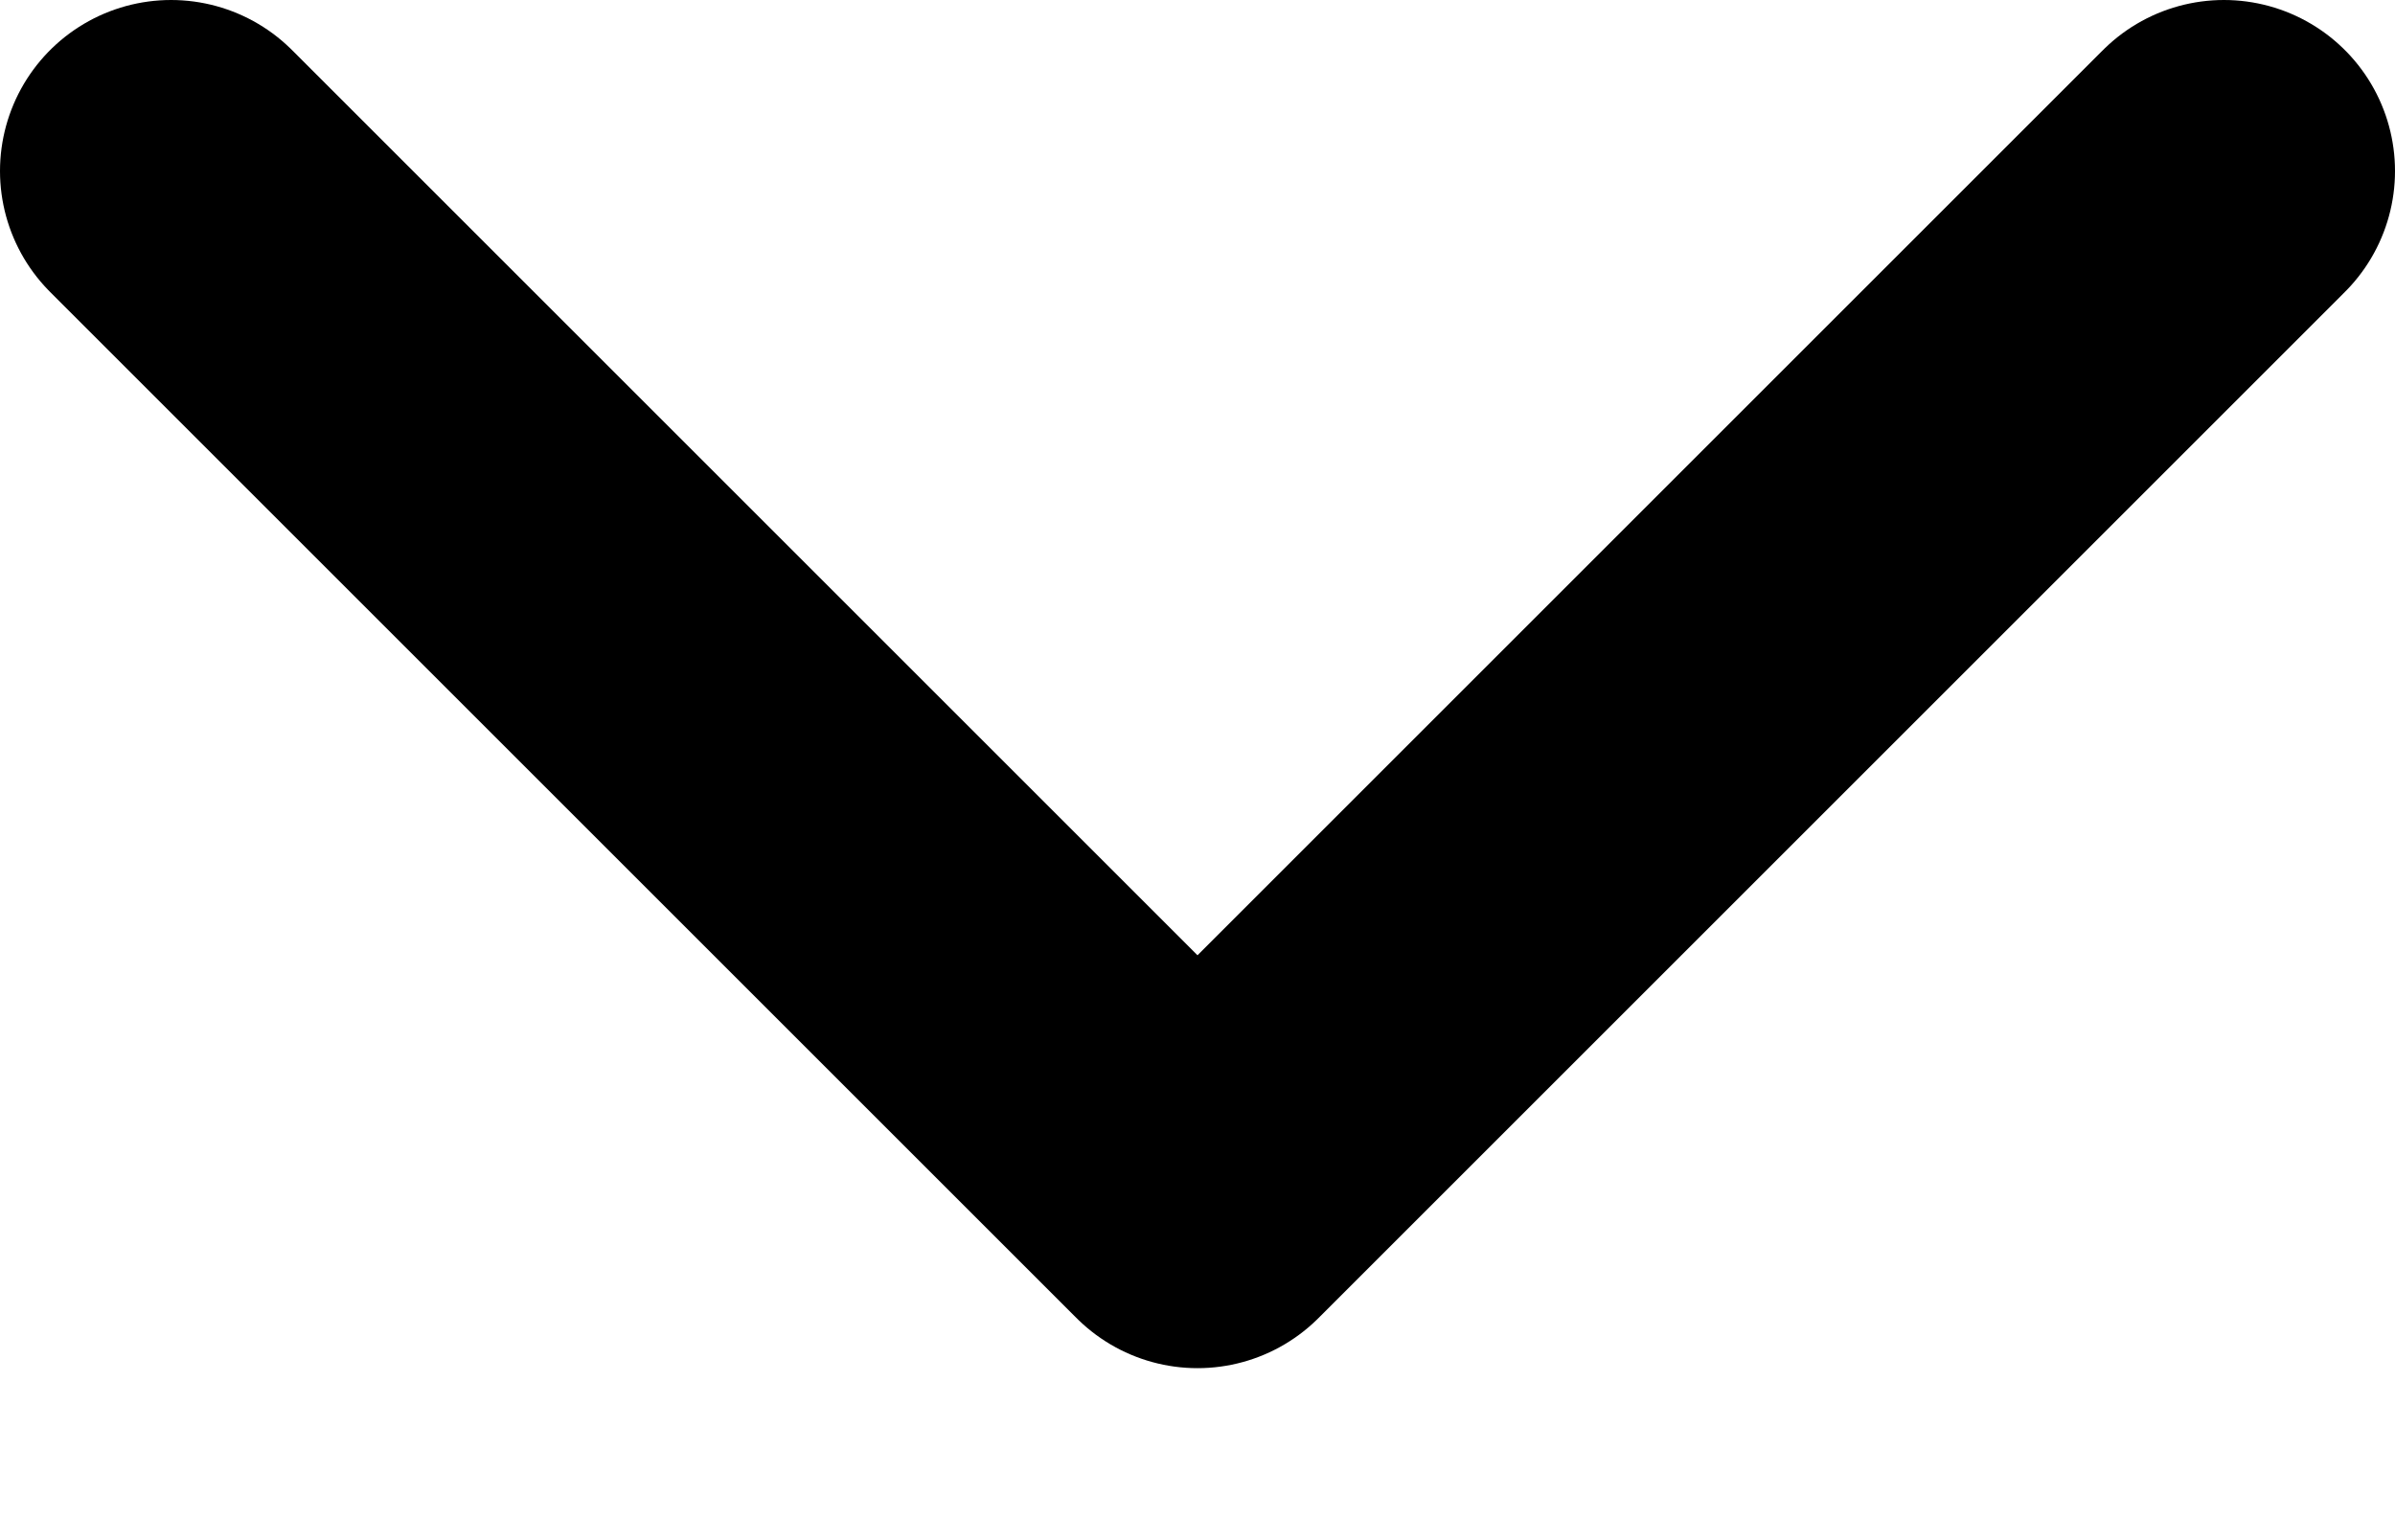
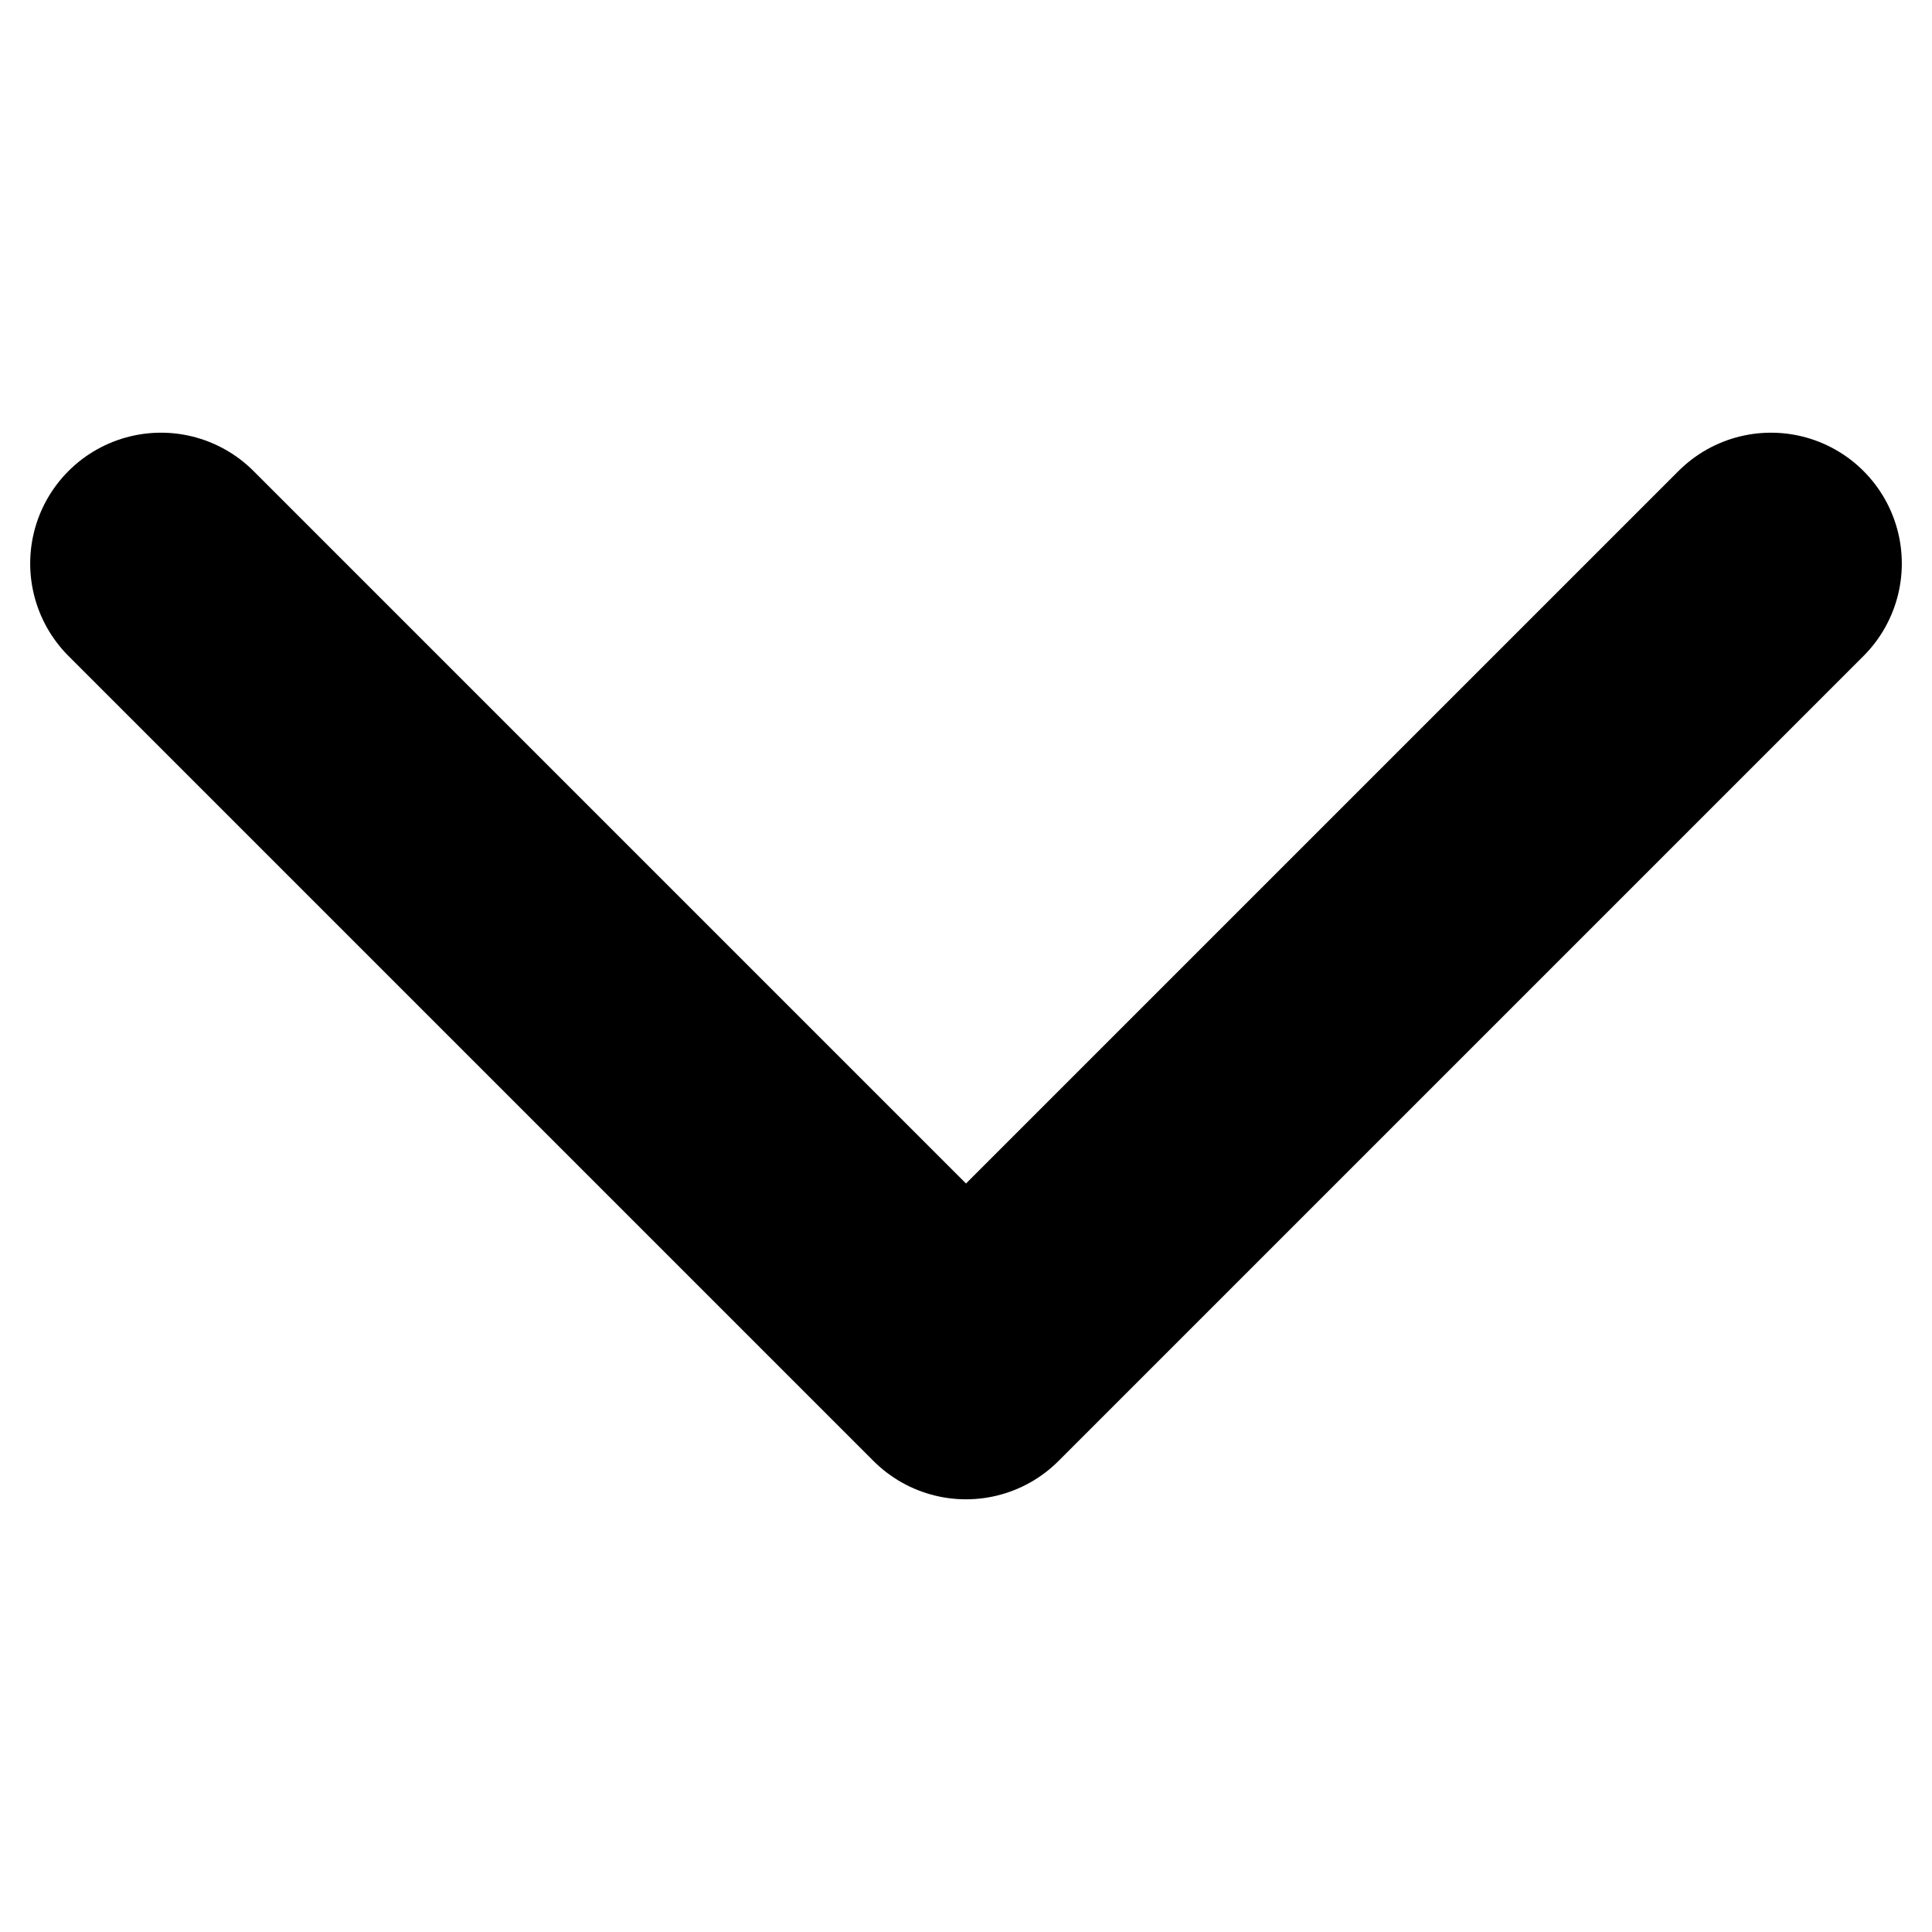
- <svg xmlns="http://www.w3.org/2000/svg" viewBox="0 0 14 9">
-   <g fill="none" stroke="currentColor" stroke-width="2" stroke-linecap="round" stroke-linejoin="round">
-     <path d="M1 1L7 7L13 1" />
+ <svg xmlns="http://www.w3.org/2000/svg" viewBox="0 0 24 24">
+   <g fill="none" stroke="currentColor" stroke-width="3.25" stroke-linecap="round" stroke-linejoin="round">
+     <path d="M2 7L12 17L22 7" />
  </g>
</svg>
